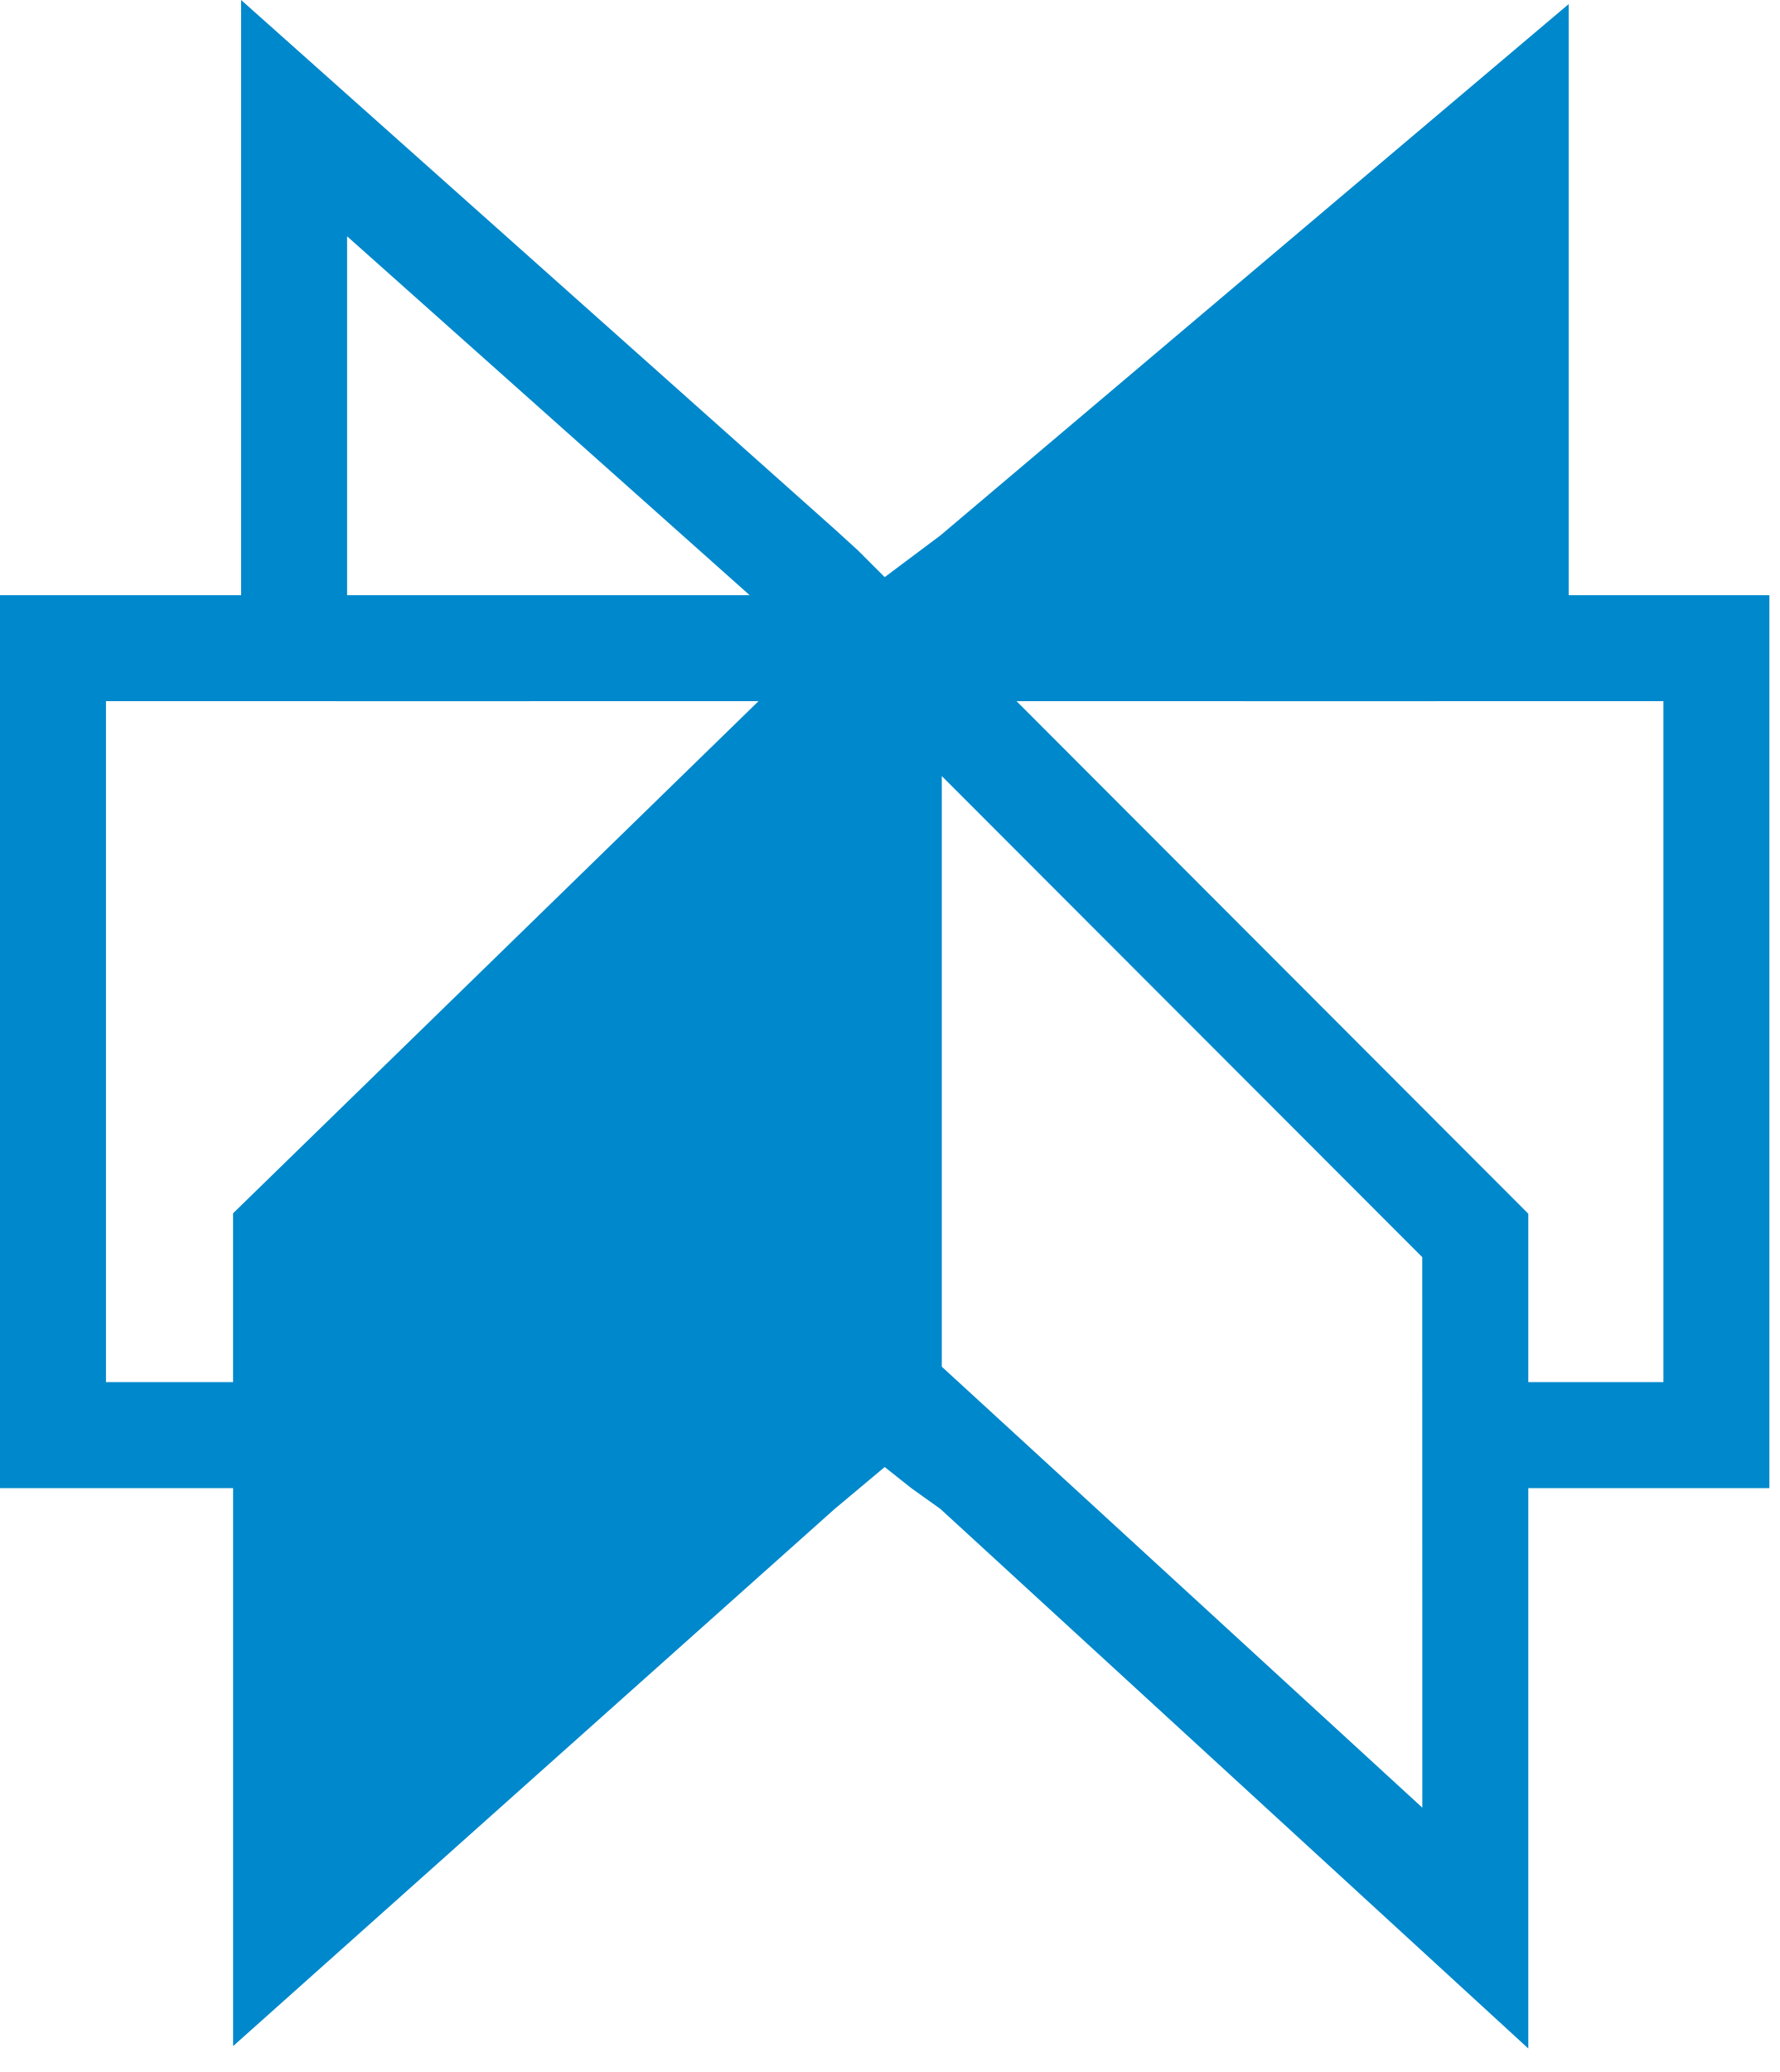
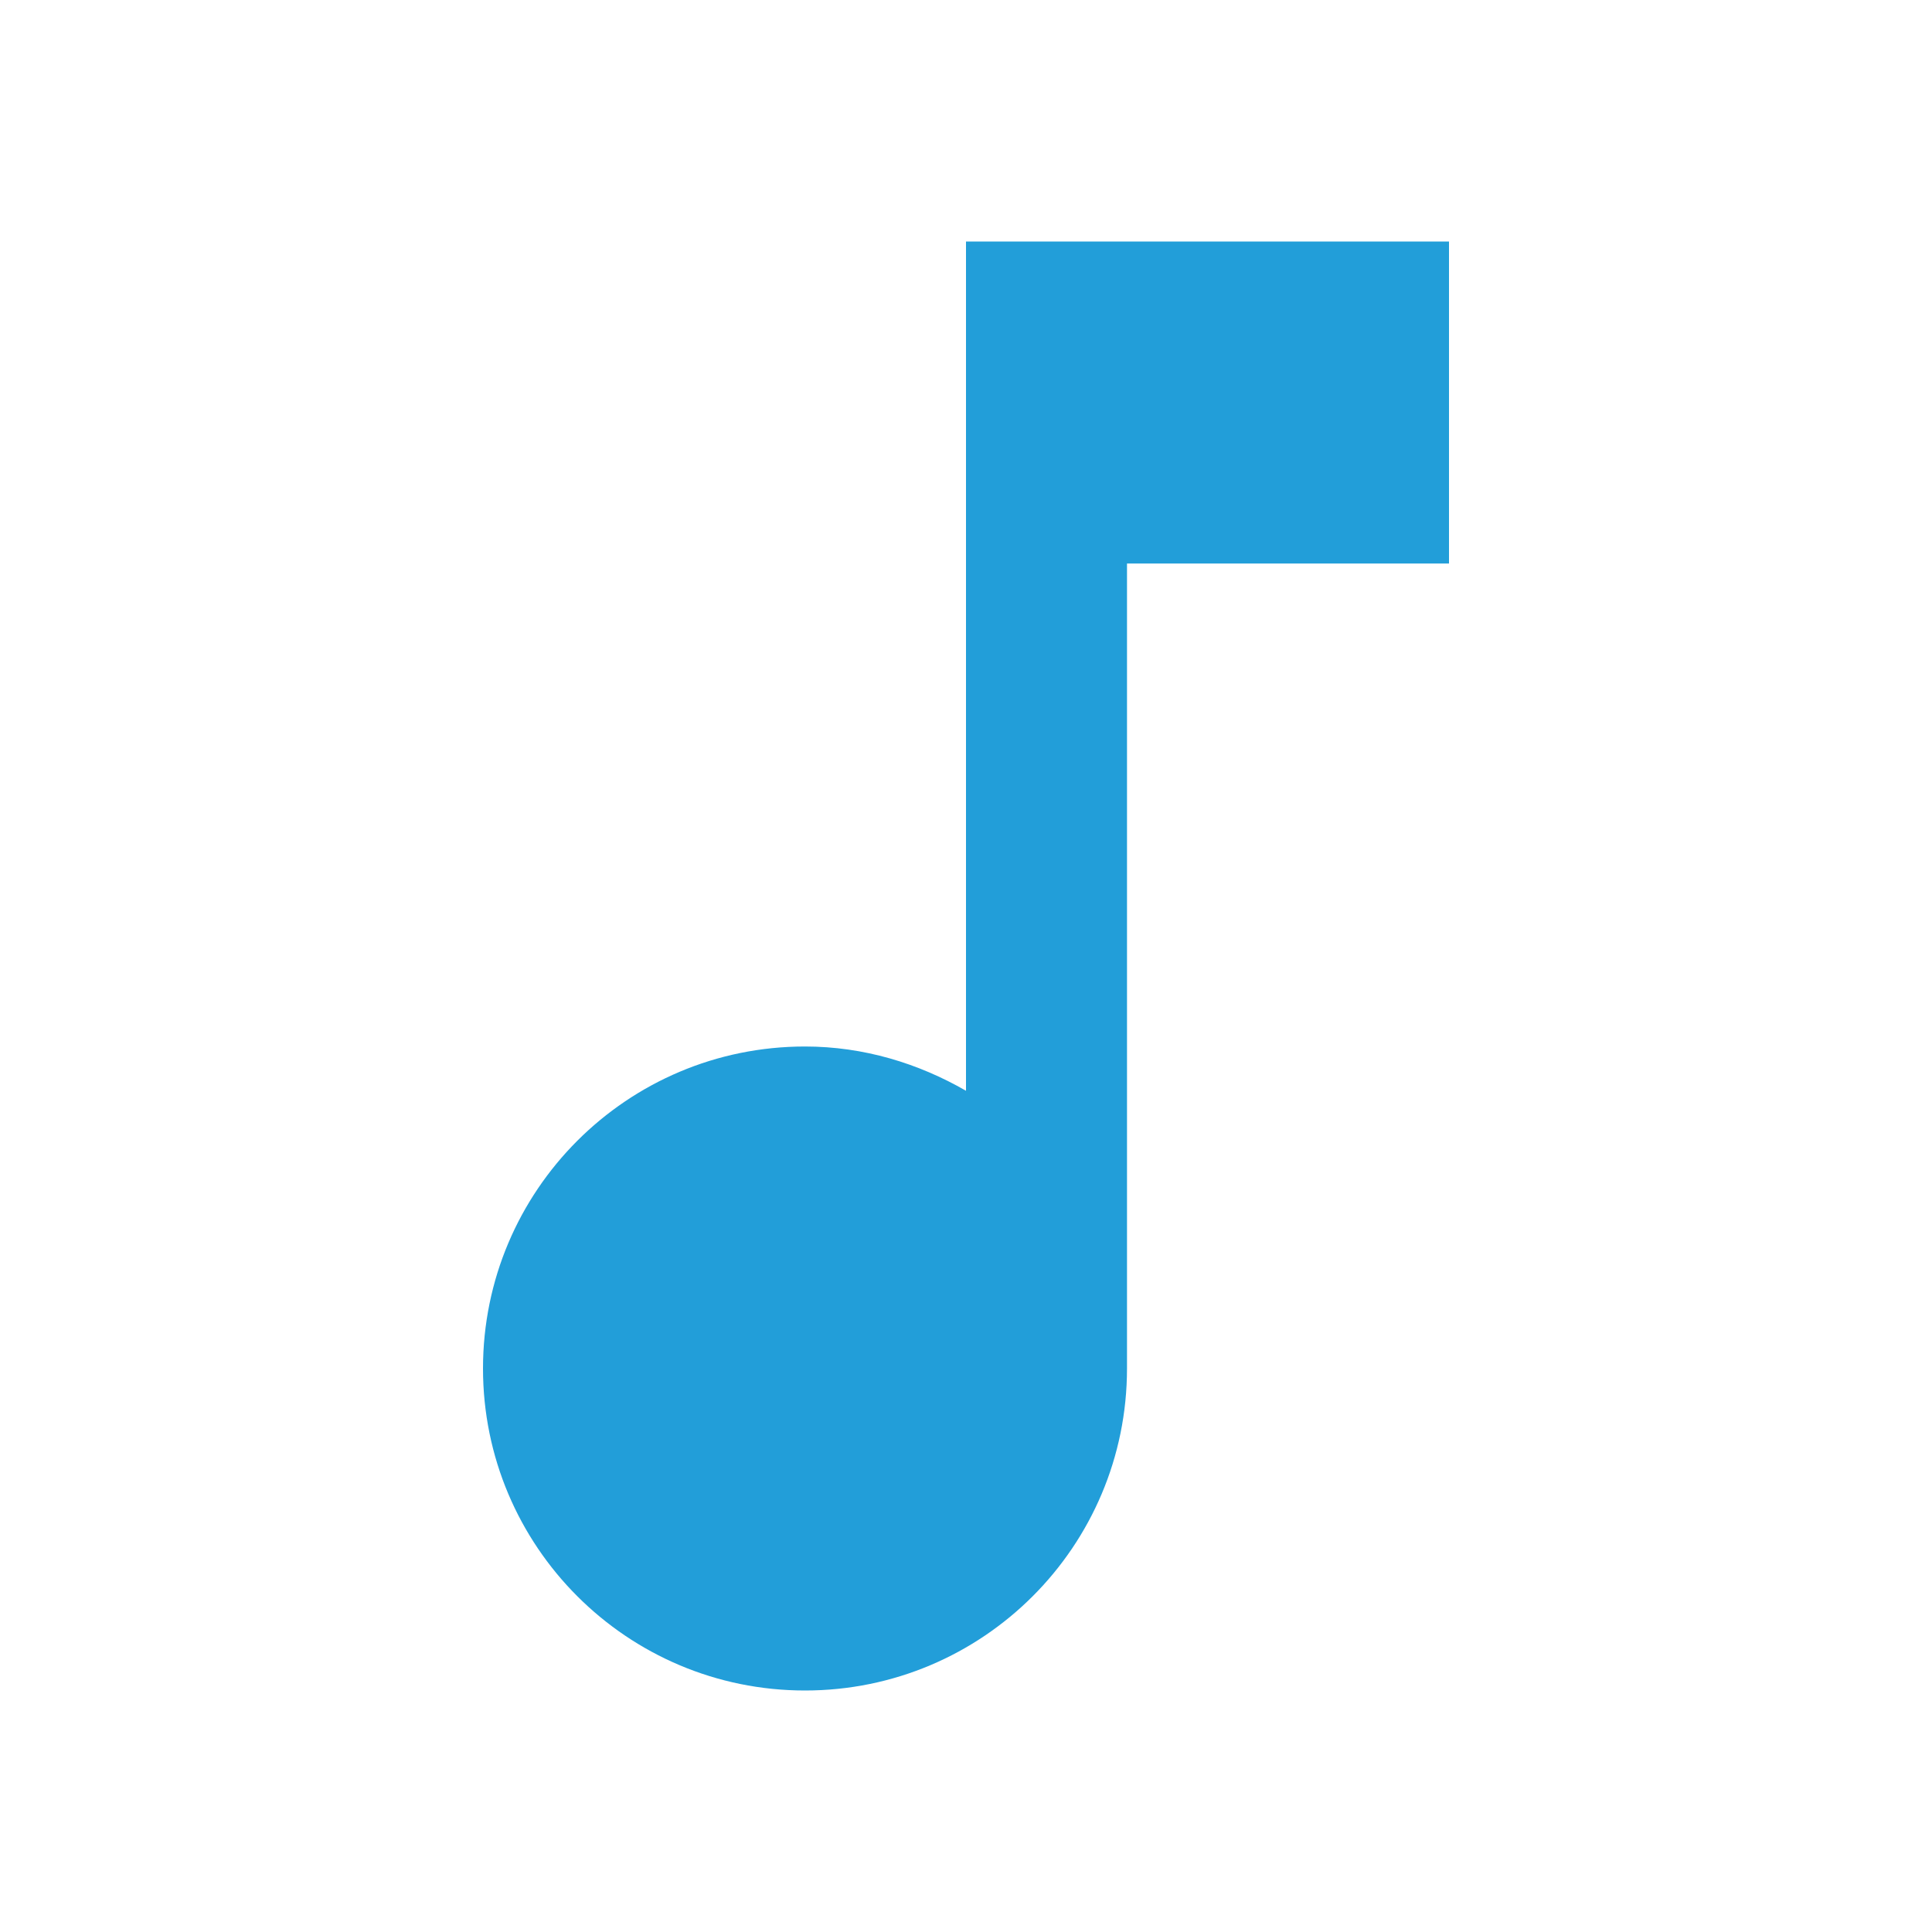
- <svg xmlns="http://www.w3.org/2000/svg" width="67" height="78" viewBox="0 0 67 78" fill="none">
-   <path d="M35.405 20.157L59.061 0.154V22.405H66.618V56.02H57.541V77.115L35.406 56.803L34.309 56.02L33.309 55.226L31.416 56.812L8.776 77.026V56.02H0V22.405H9.078V0L31.416 19.912L32.309 20.726L33.309 21.726L35.405 20.157ZM28.559 26.395C20.367 26.4 12.178 26.395 3.99 26.395V52.03H8.775V45.674L28.559 26.395ZM38.273 26.395L57.541 45.69V52.03H62.628V26.395C54.515 26.395 46.392 26.4 38.273 26.395ZM28.224 22.405L13.068 8.895V22.405H28.224ZM35.459 29.215V51.449L53.551 68.049C53.551 61.139 53.548 54.235 53.548 47.325L35.459 29.215Z" fill="#0088CC" />
+ <svg xmlns="http://www.w3.org/2000/svg" width="24" height="24" viewBox="0 0 24 24" fill="none">
+   <path d="M12 3v10.55c-.59-.34-1.27-.55-2-.55-2.21 0-4 1.79-4 4s1.79 4 4 4 4-1.79 4-4V7h4V3h-6z" fill="#229ED9" />
</svg>
